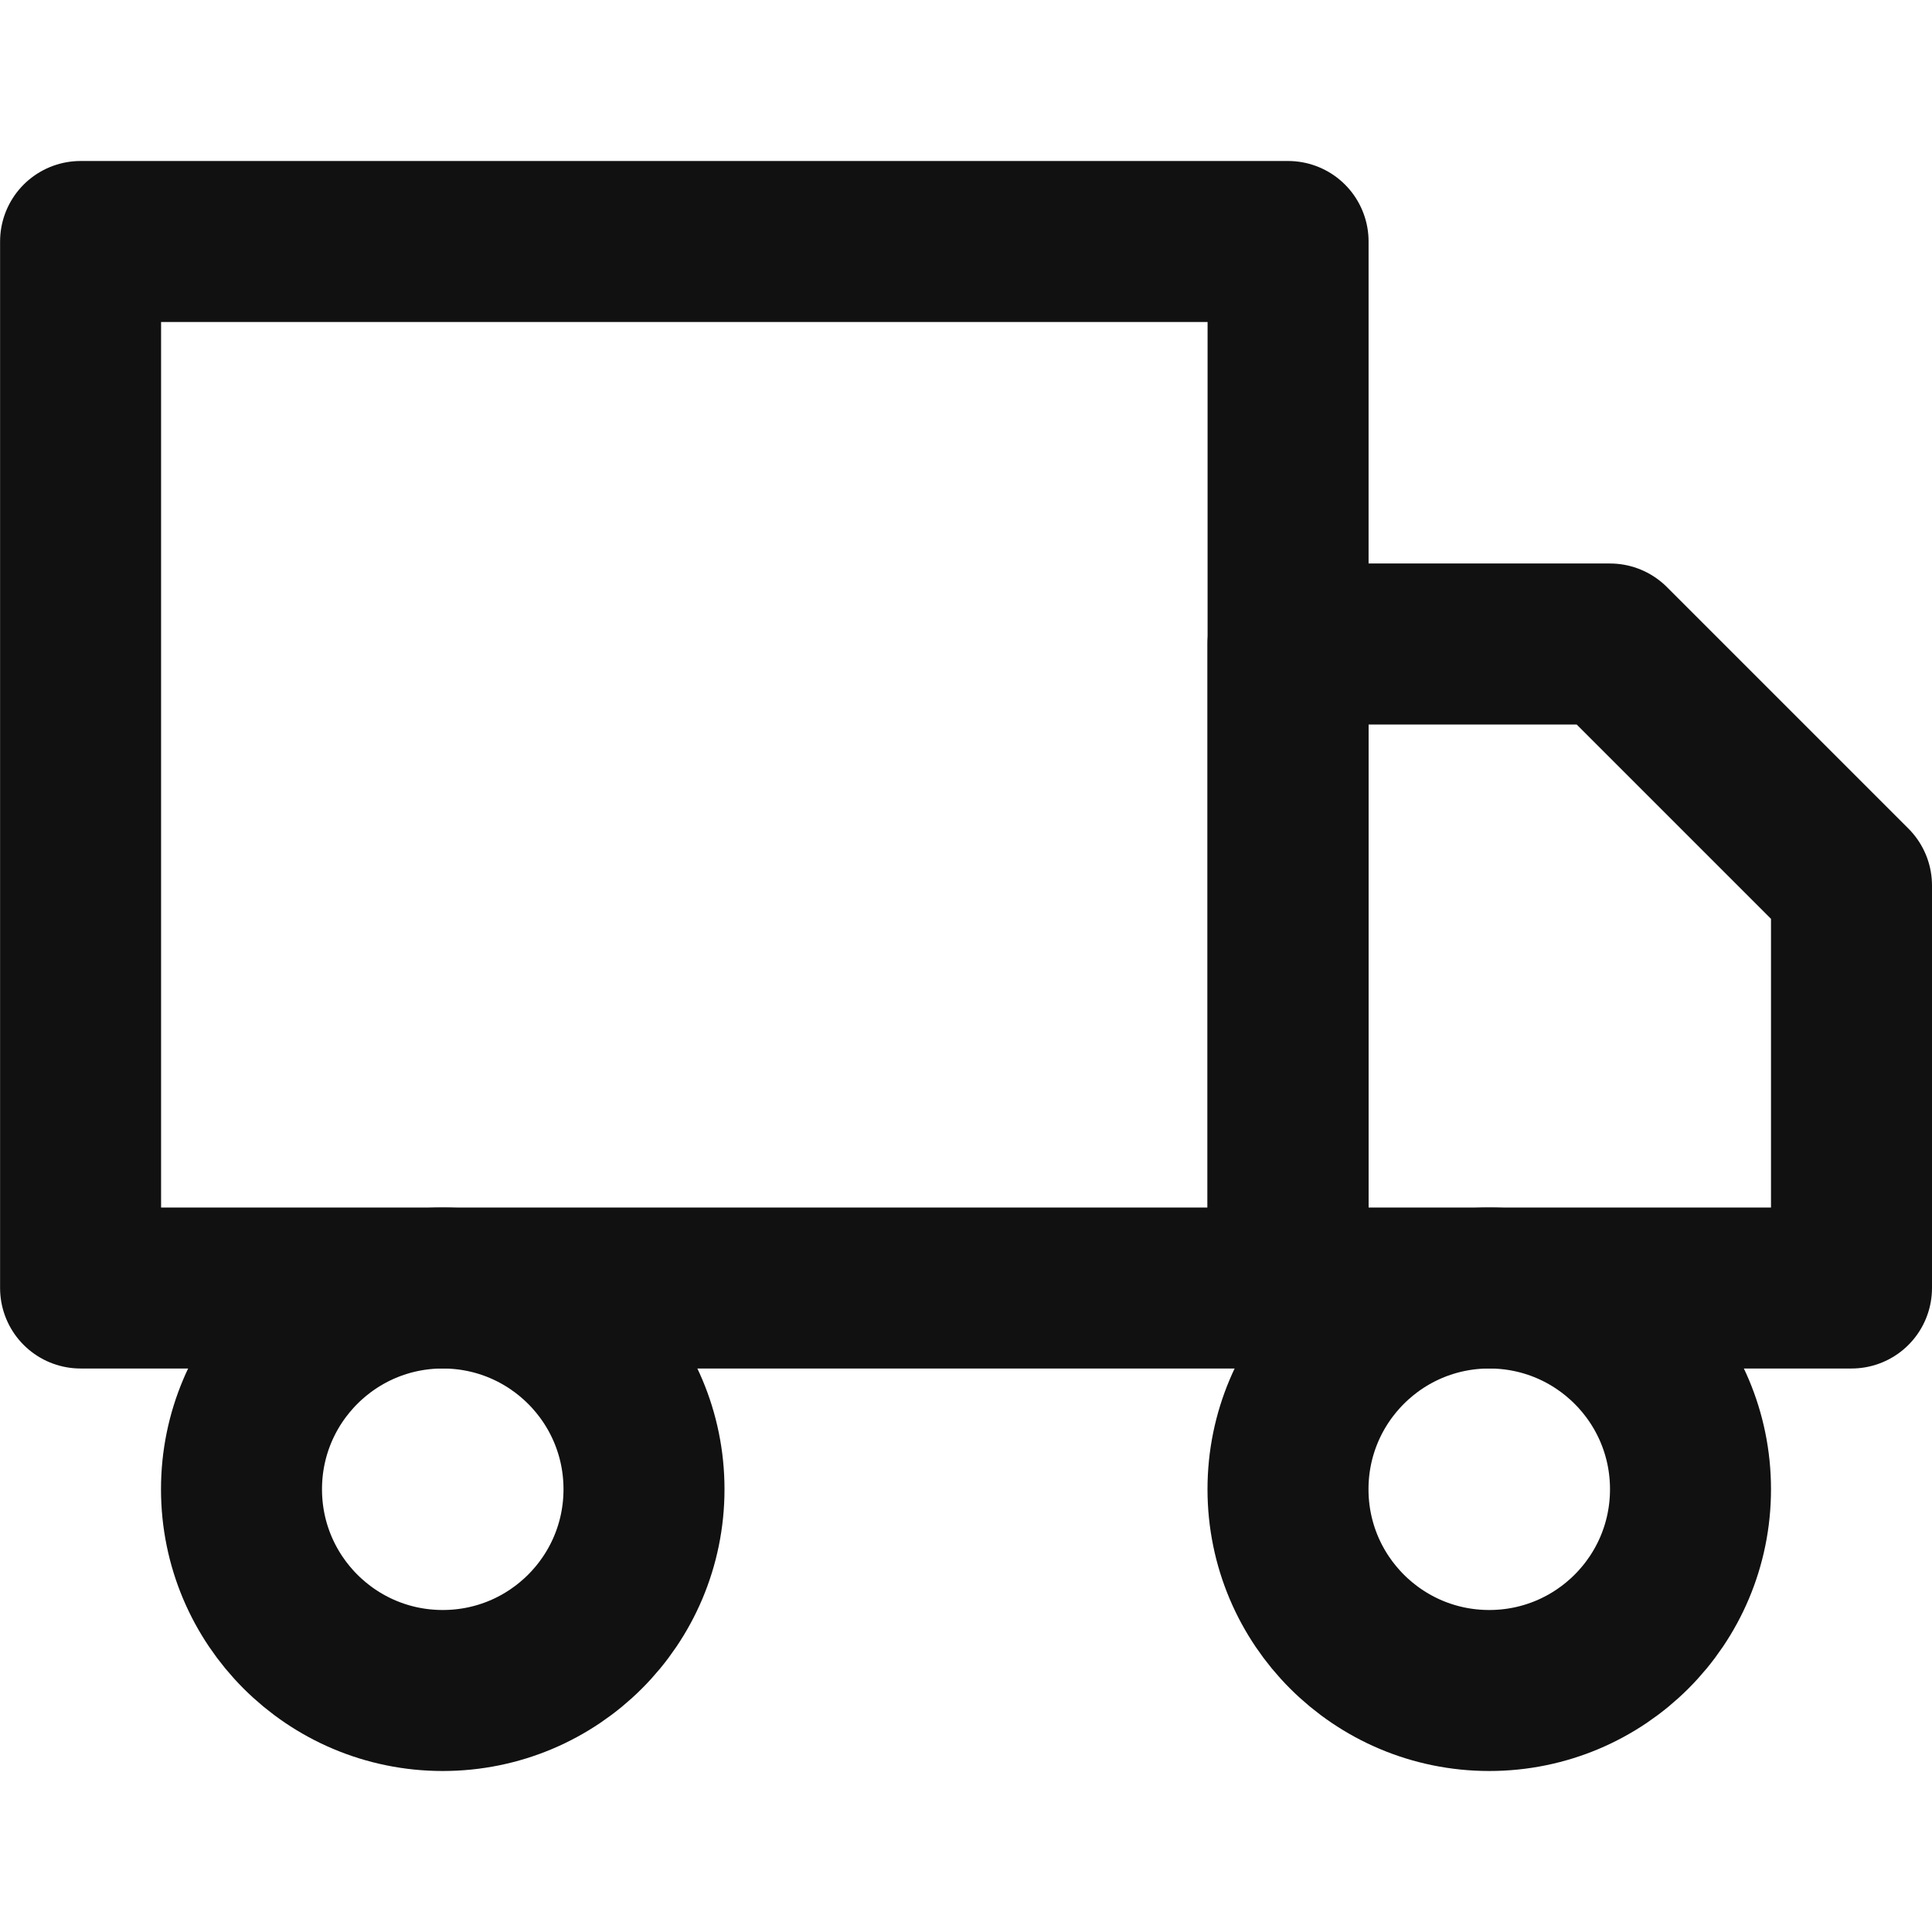
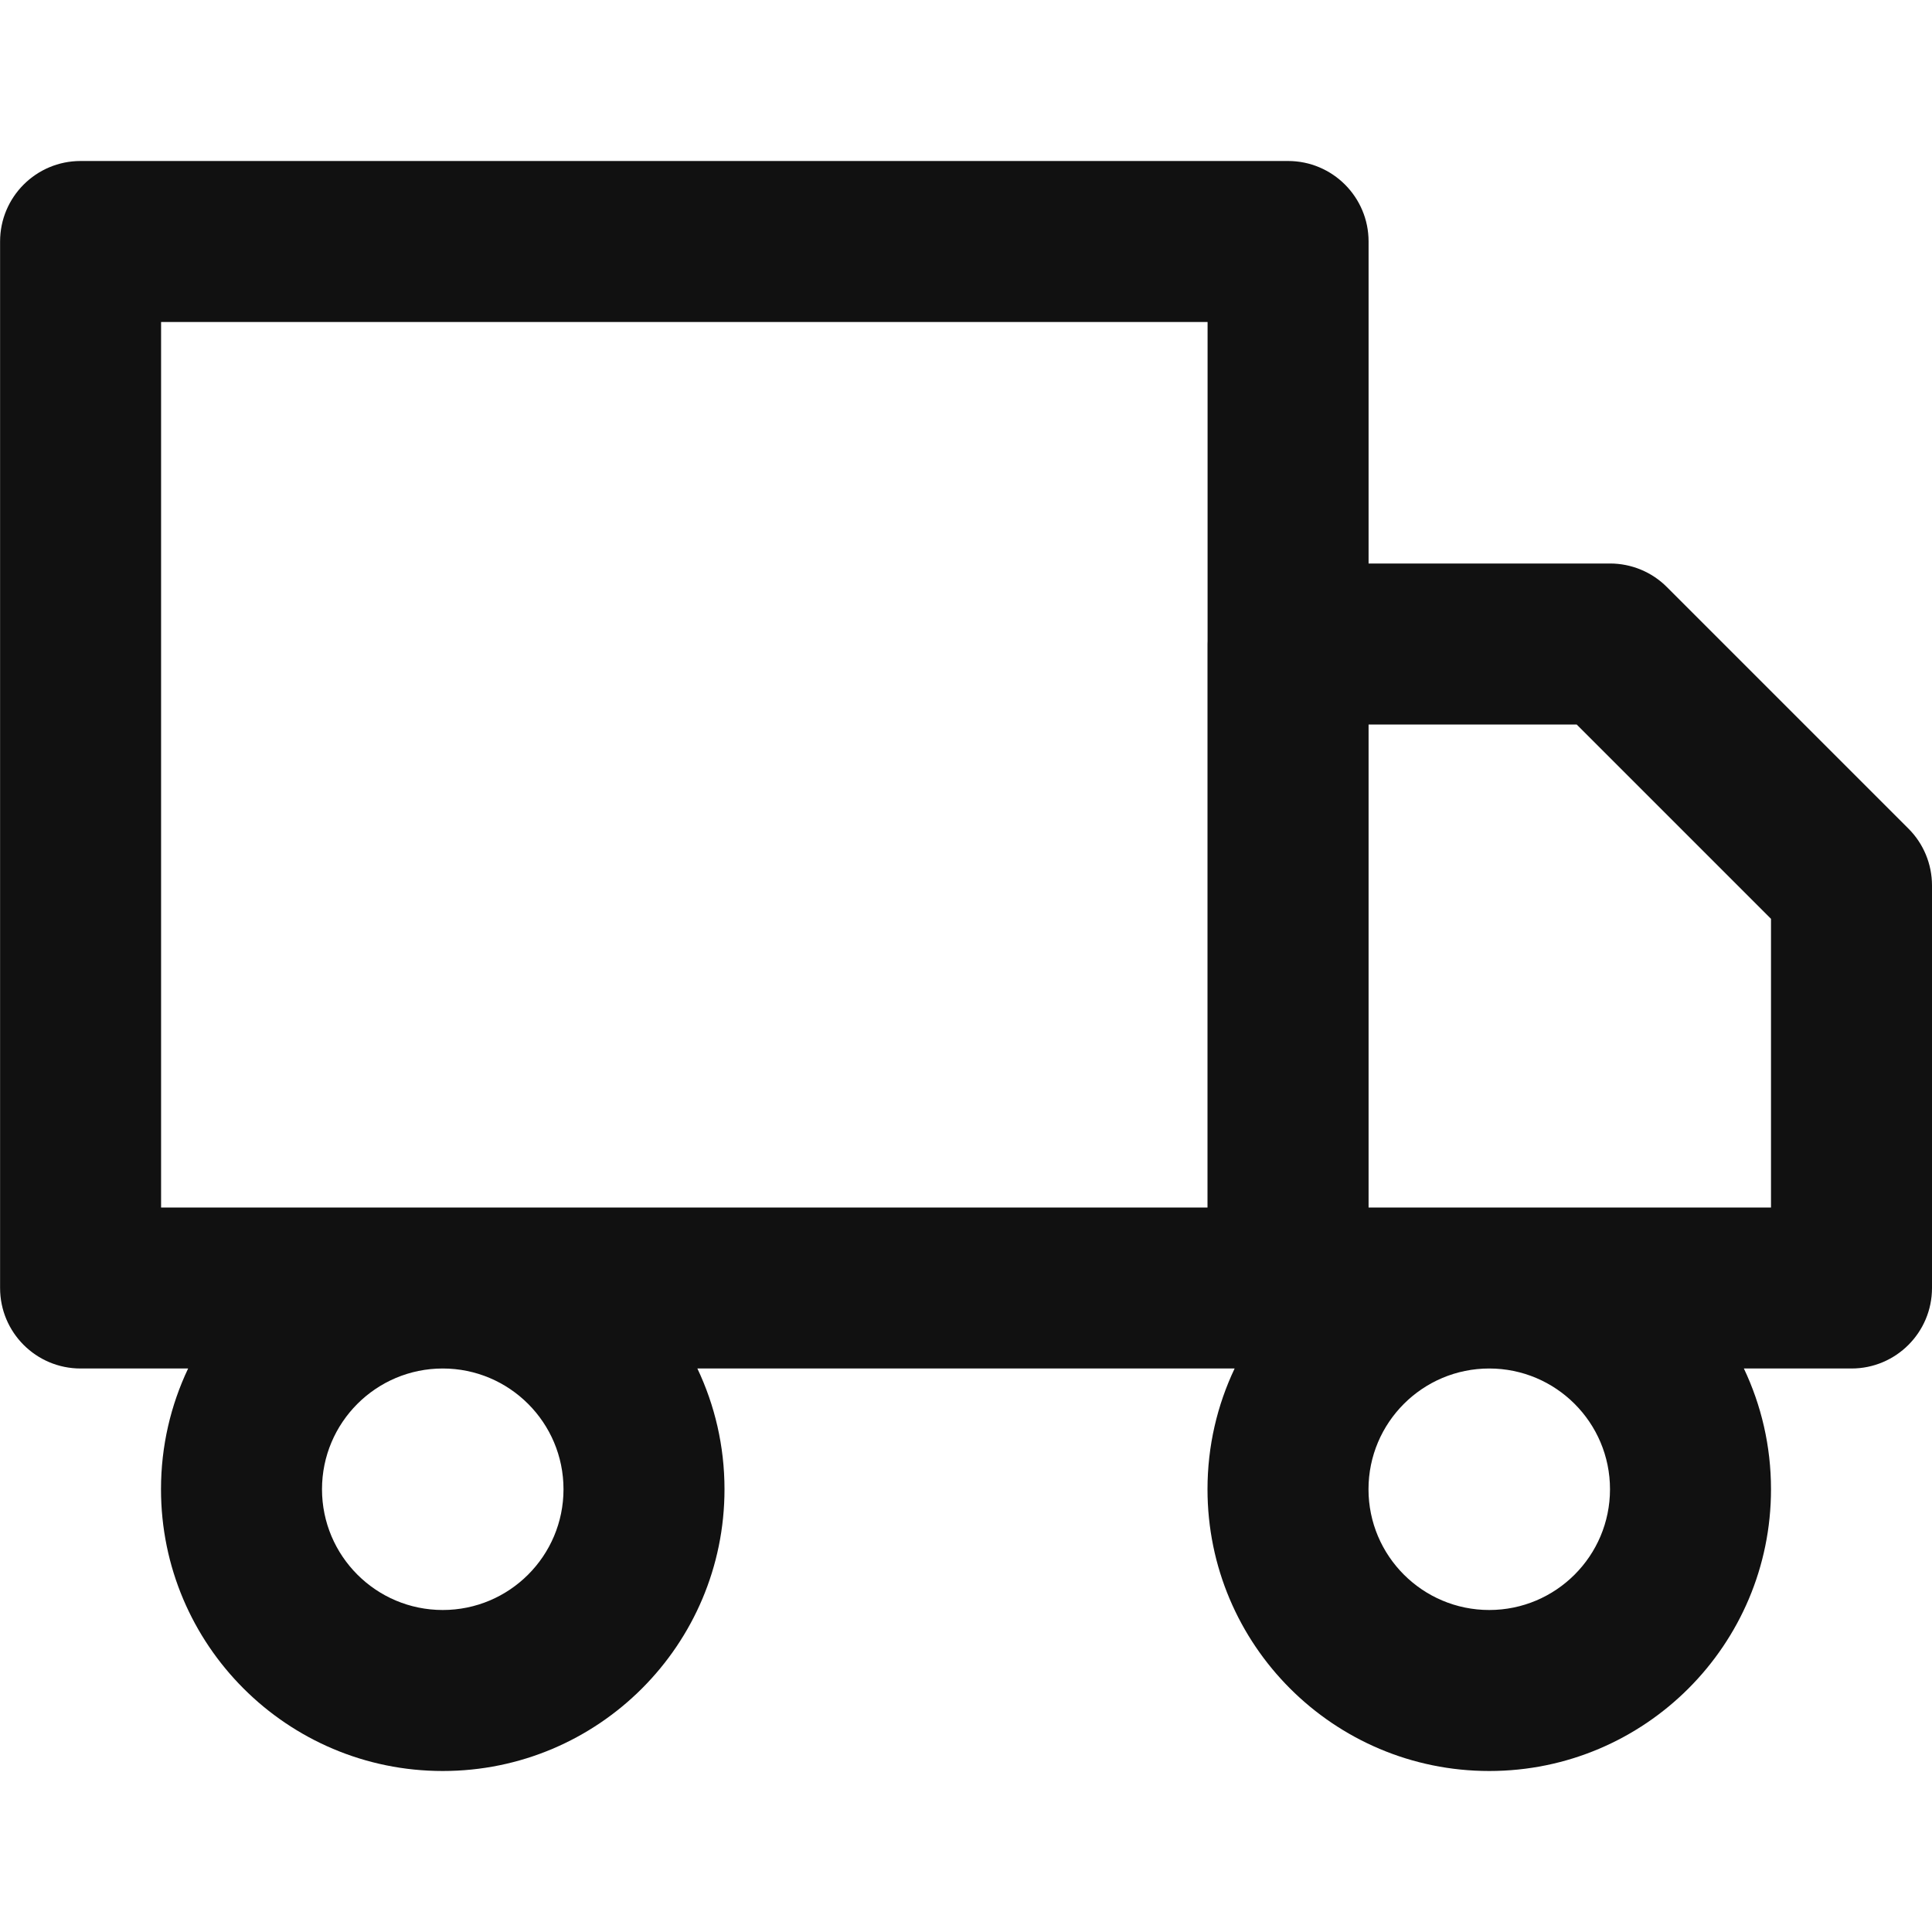
- <svg xmlns="http://www.w3.org/2000/svg" width="24" height="24" viewBox="0 0 24 24" fill="none">
-   <path d="M16.001 3H1.001V16H16.001V3Z" stroke="#111111" stroke-width="2" stroke-linecap="round" stroke-linejoin="round" />
-   <path d="M16 8H20L23 11V16H16V8Z" stroke="#111111" stroke-width="2" stroke-linecap="round" stroke-linejoin="round" />
-   <path d="M5.5 21C6.881 21 8 19.881 8 18.5C8 17.119 6.881 16 5.5 16C4.119 16 3 17.119 3 18.5C3 19.881 4.119 21 5.5 21Z" stroke="#111111" stroke-width="2" stroke-linecap="round" stroke-linejoin="round" />
-   <path d="M18.5 21C19.881 21 21 19.881 21 18.5C21 17.119 19.881 16 18.5 16C17.119 16 16 17.119 16 18.5C16 19.881 17.119 21 18.5 21Z" stroke="#111111" stroke-width="2" stroke-linecap="round" stroke-linejoin="round" />
+ <svg xmlns="http://www.w3.org/2000/svg" width="100%" height="100%" viewBox="0 0 24 24" version="1.1" xml:space="preserve" style="fill-rule:evenodd;clip-rule:evenodd;stroke-linejoin:round;stroke-miterlimit:2;">
+   <path d="M2.337,17C2.121,17.455 2,17.963 2,18.5C2,20.433 3.567,22 5.5,22C7.433,22 9,20.433 9,18.5C9,17.963 8.879,17.455 8.663,17L15.337,17C15.121,17.455 15,17.963 15,18.5C15,20.433 16.567,22 18.5,22C20.433,22 22,20.433 22,18.5C22,17.963 21.879,17.455 21.663,17L23,17C23.552,17 24,16.552 24,16L24,11C24,10.735 23.895,10.48 23.707,10.293L20.707,7.293C20.52,7.105 20.265,7 20,7L17.001,7L17.001,3C17.001,2.448 16.553,2 16.001,2L1.001,2C0.448,2 0.001,2.448 0.001,3L0.001,16C0.001,16.552 0.448,17 1.001,17L2.337,17ZM5.5,20C4.672,20 4,19.328 4,18.5C4,17.672 4.672,17 5.5,17C6.328,17 7,17.672 7,18.5C7,19.328 6.328,20 5.5,20ZM18.5,20C17.672,20 17,19.328 17,18.5C17,17.672 17.672,17 18.5,17C19.328,17 20,17.672 20,18.5C20,19.328 19.328,20 18.5,20ZM17.001,9L19.586,9C19.586,9 22,11.414 22,11.414C22,11.414 22,15 22,15L18.502,15L17.001,15L17.001,9ZM15.001,7.962L15.001,4L2.001,4C2.001,4 2.001,15 2.001,15L15,15L15,8C15,7.987 15,7.975 15.001,7.962Z" style="fill:rgb(17,17,17);" />
</svg>
